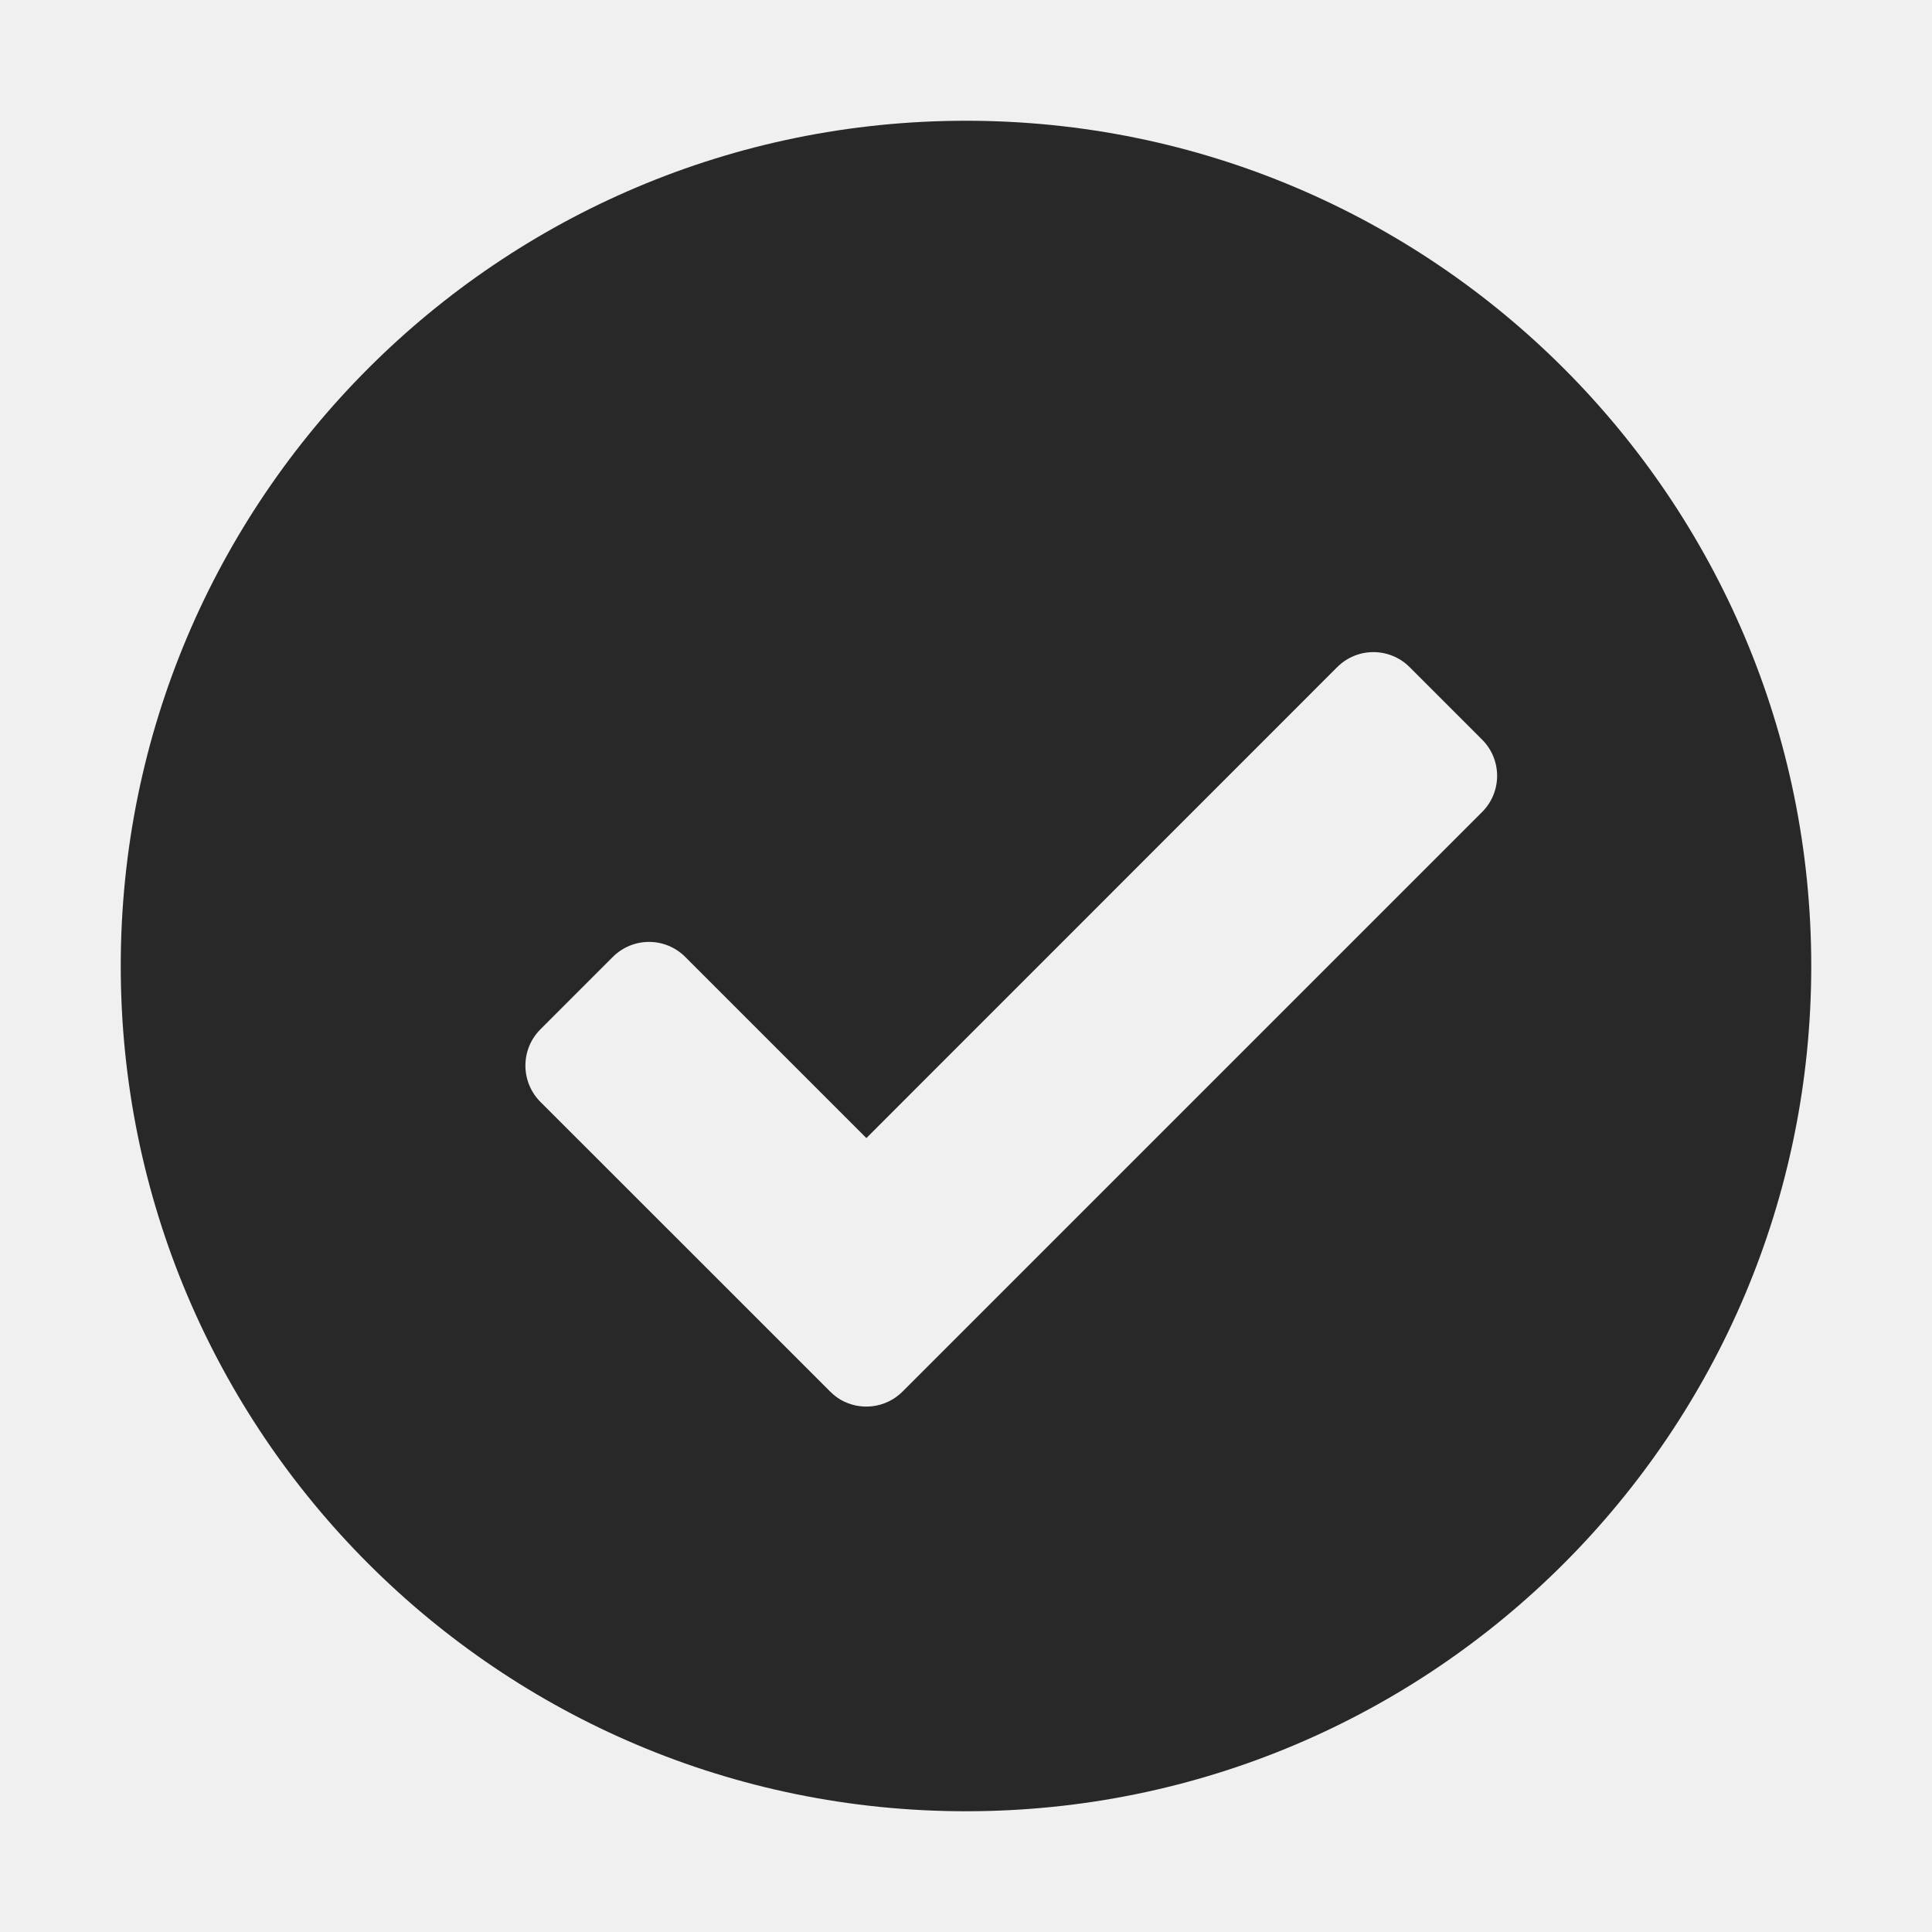
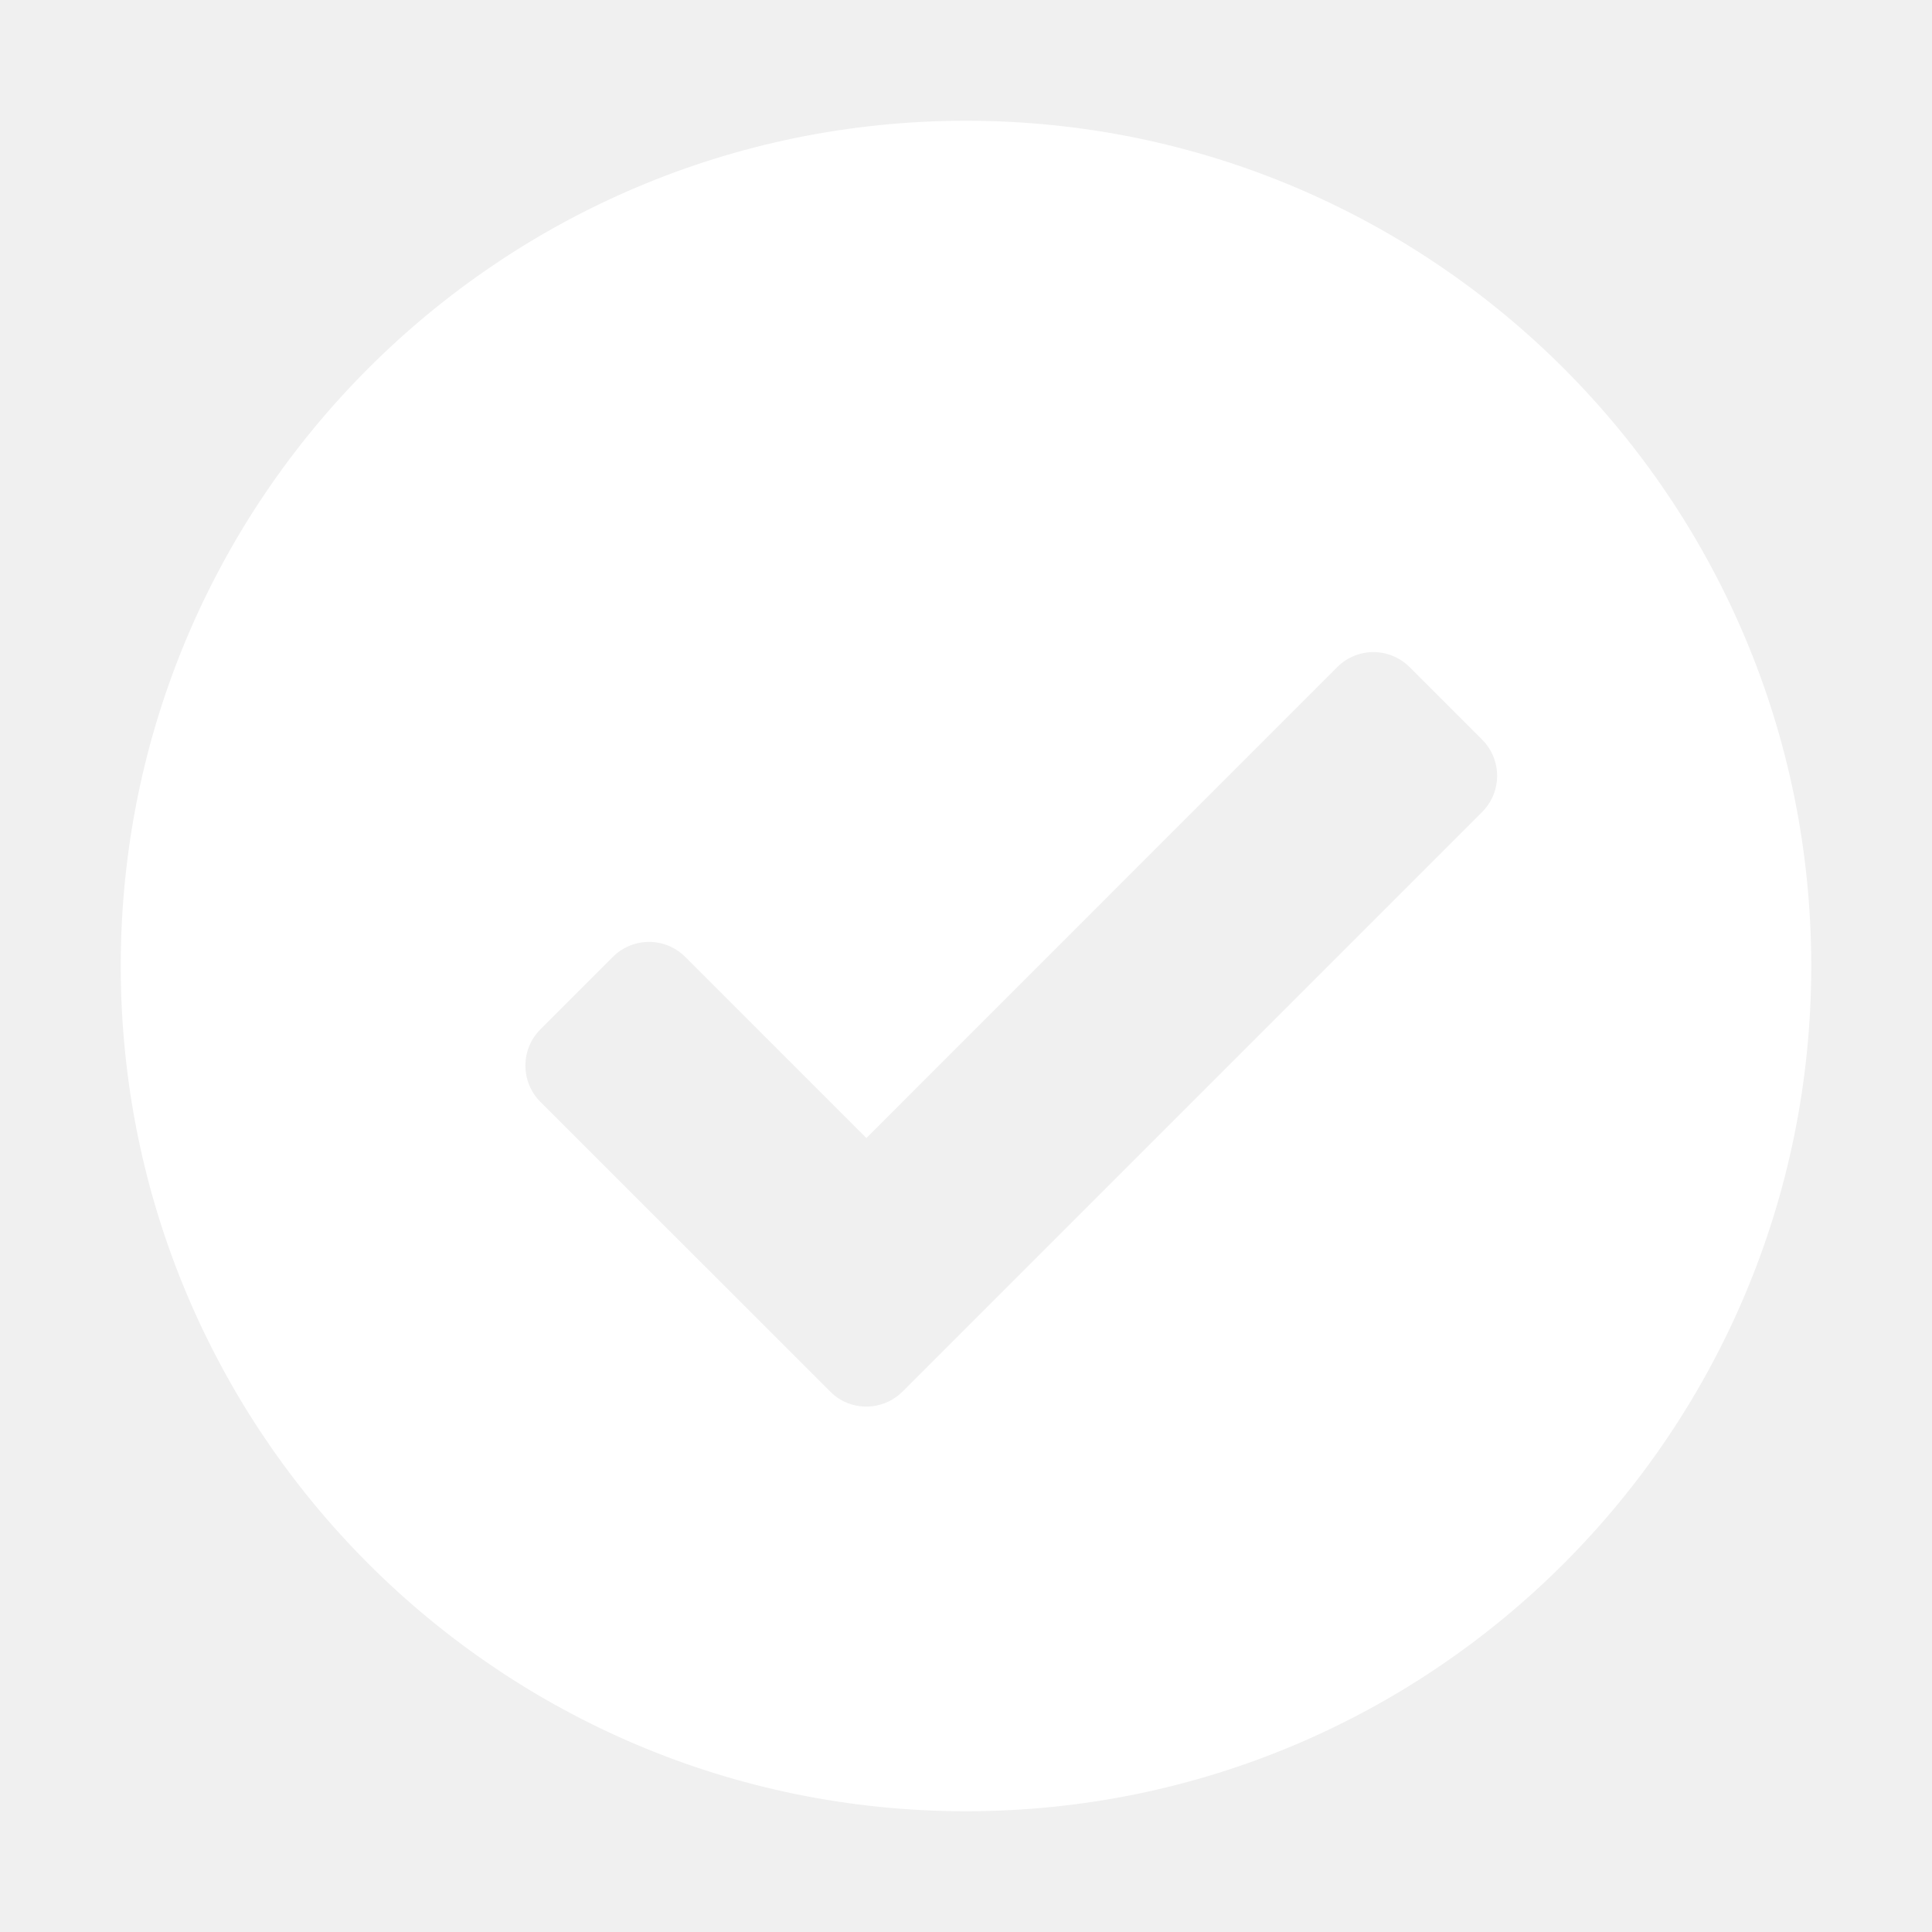
<svg xmlns="http://www.w3.org/2000/svg" width="16" height="16" viewBox="0 0 16 16" fill="none">
-   <path fill-rule="evenodd" clip-rule="evenodd" d="M8 15C11.866 15 15 11.866 15 8C15 4.134 11.866 1 8 1C4.134 1 1 4.134 1 8C1 11.866 4.134 15 8 15ZM4.475 9.125C4.31 8.959 4.31 8.69 4.475 8.525L5.075 7.925C5.241 7.759 5.509 7.759 5.675 7.925L7.175 9.425L11.074 5.525C11.24 5.359 11.508 5.359 11.674 5.525L12.274 6.125C12.44 6.291 12.44 6.559 12.274 6.725L8.083 10.916L8.075 10.924L7.475 11.524C7.335 11.664 7.123 11.686 6.96 11.591C6.93 11.573 6.901 11.55 6.875 11.524L6.275 10.924L6.271 10.92L4.475 9.125Z" fill="#282828" />
+   <path fill-rule="evenodd" clip-rule="evenodd" d="M8 15C11.866 15 15 11.866 15 8C15 4.134 11.866 1 8 1C4.134 1 1 4.134 1 8C1 11.866 4.134 15 8 15ZM4.475 9.125C4.31 8.959 4.31 8.69 4.475 8.525L5.075 7.925C5.241 7.759 5.509 7.759 5.675 7.925L7.175 9.425L11.074 5.525C11.24 5.359 11.508 5.359 11.674 5.525L12.274 6.125C12.44 6.291 12.44 6.559 12.274 6.725L8.083 10.916L8.075 10.924L7.475 11.524C7.335 11.664 7.123 11.686 6.96 11.591C6.93 11.573 6.901 11.55 6.875 11.524L6.275 10.924L6.271 10.92L4.475 9.125Z" fill="white" />
</svg>
